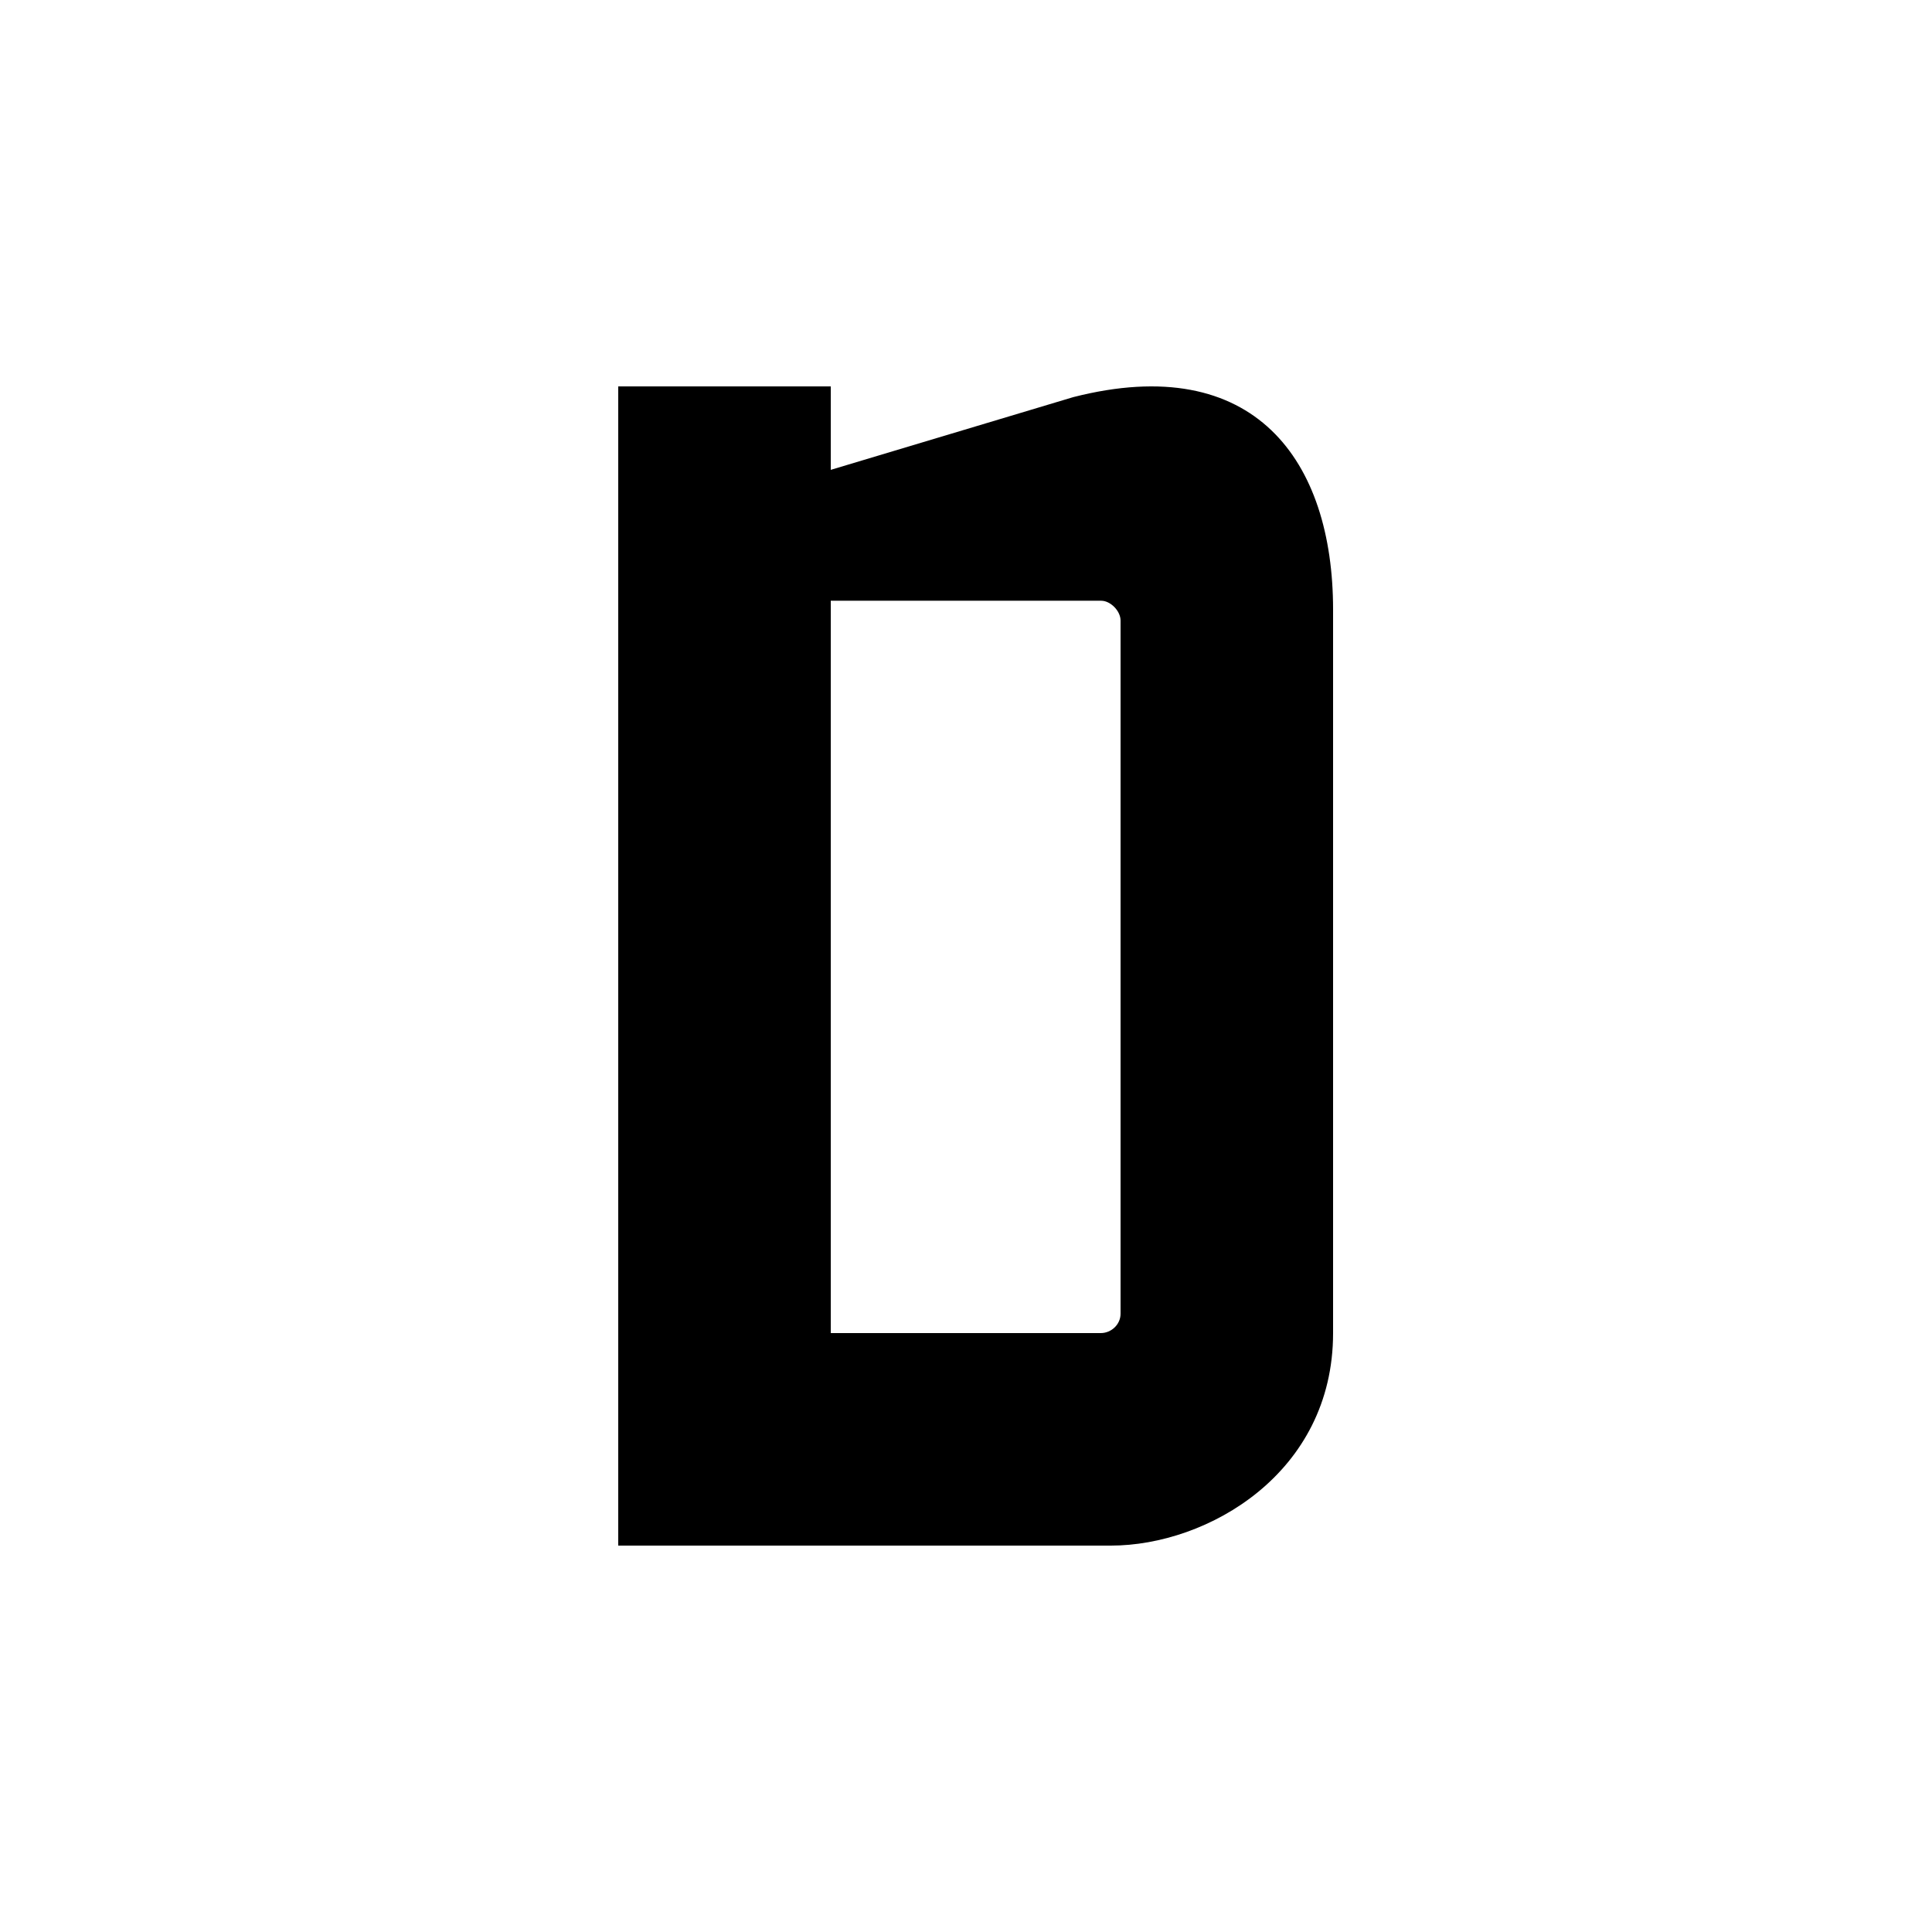
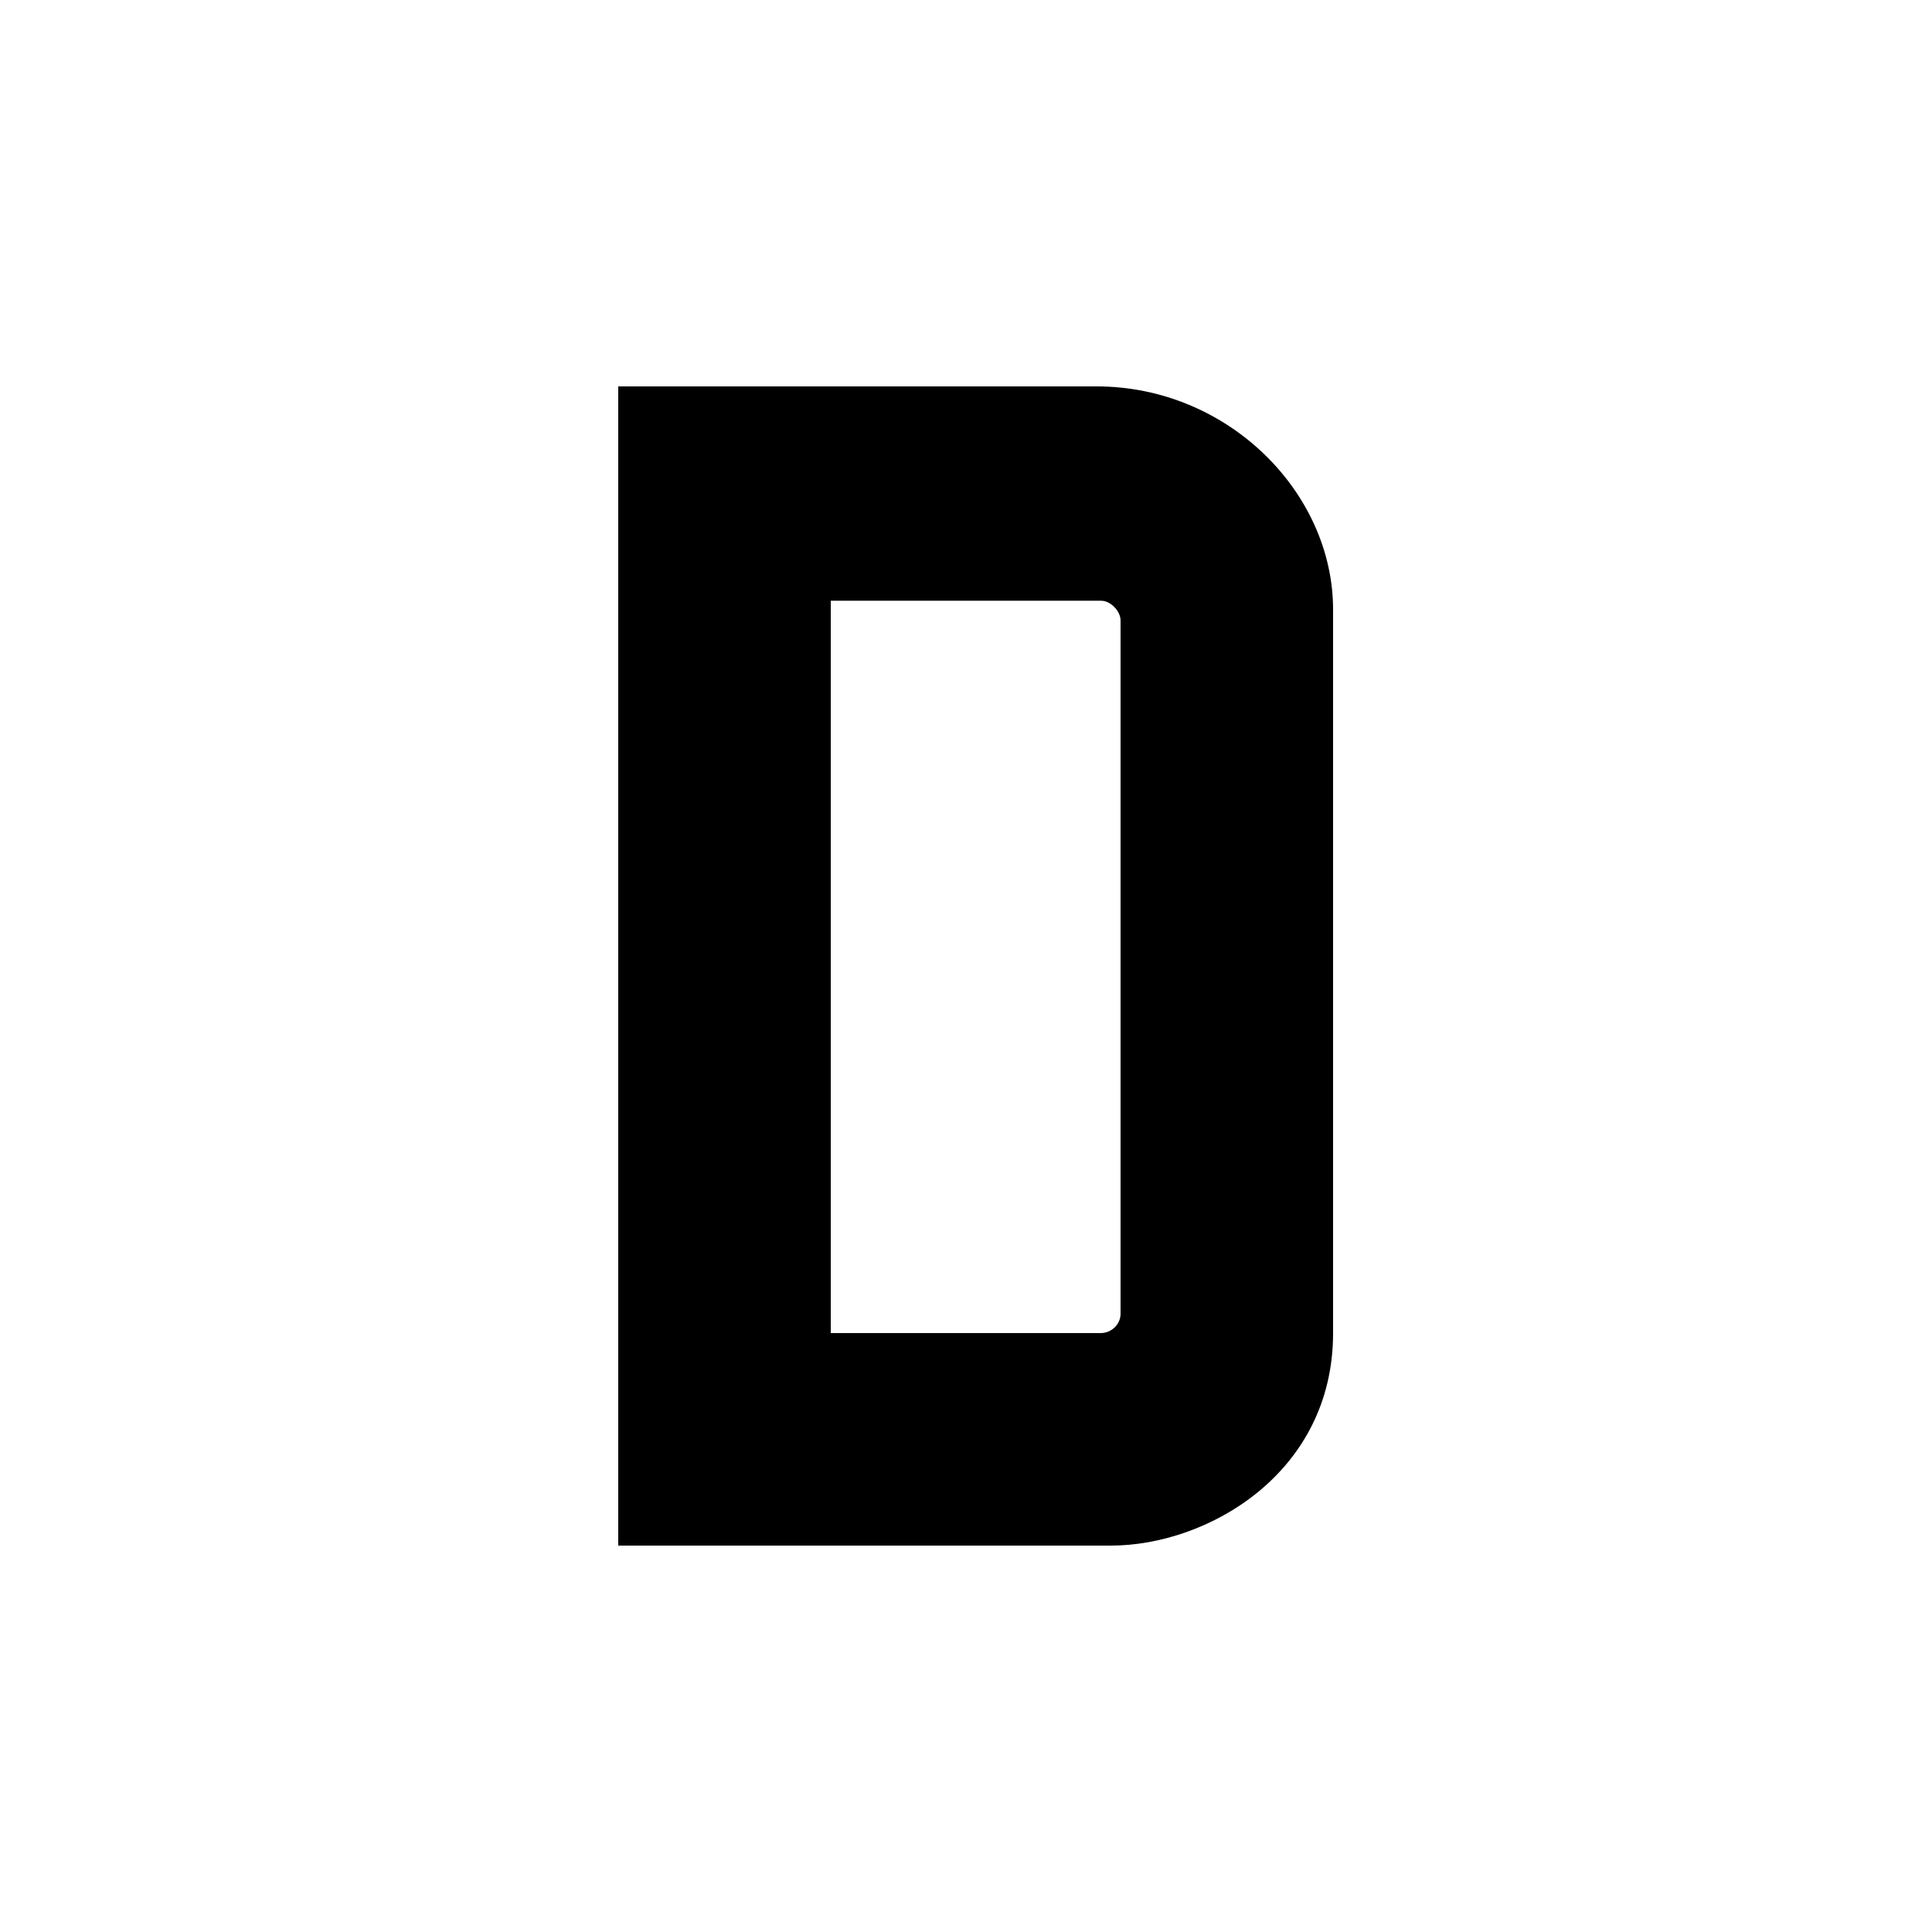
<svg xmlns="http://www.w3.org/2000/svg" width="1000" height="1000" id="svg2" version="1.0" style="display:inline">
  <defs id="defs4">
    </defs>
  <g id="layer1" style="display:inline">
    <g id="g9629" transform="matrix(0.8901714,0,0,-0.8901714,-42.22279,801.9412)" />
-     <path style="fill:#000000;fill-opacity:1;fill-rule:nonzero;stroke:none;stroke-width:1;stroke-linecap:butt;stroke-linejoin:miter;marker:none;marker-start:none;marker-mid:none;marker-end:none;stroke-miterlimit:4;stroke-dashoffset:0;stroke-opacity:1;visibility:visible;display:inline;overflow:visible;enable-background:accumulate" d="M 575,800 C 625,800 690,762.514 690,690 L 690,315.538 C 690,238.537 649.515,181.551 555.515,205.551 L 430,243.194 L 430,200 L 320,200 L 320,800 L 575,800 z M 580,680 C 580,685.506 575.256,690 569.75,690 L 430,690 L 430,310.945 L 570,310.945 C 574.757,310.945 580,316.189 580,321.195 L 580,680 z" id="rect9615" />
+     <path style="fill:#000000;fill-opacity:1;fill-rule:nonzero;stroke:none;stroke-width:1;stroke-linecap:butt;stroke-linejoin:miter;marker:none;marker-start:none;marker-mid:none;marker-end:none;stroke-miterlimit:4;stroke-dashoffset:0;stroke-opacity:1;visibility:visible;display:inline;overflow:visible;enable-background:accumulate" d="m 575,800 c 50,0 115,-37.486 115,-110 l 0,-374.462 C 690,254.791 635.511,200 567.572,200 L 320,200 l 0,600 255,0 z m 5,-120 c 0,5.506 -4.744,10 -10.25,10 l -139.75,0 0,-379.055 140,0 c 4.757,0 10,5.244 10,10.25 L 580,680 z" id="rect9615" />
  </g>
</svg>
